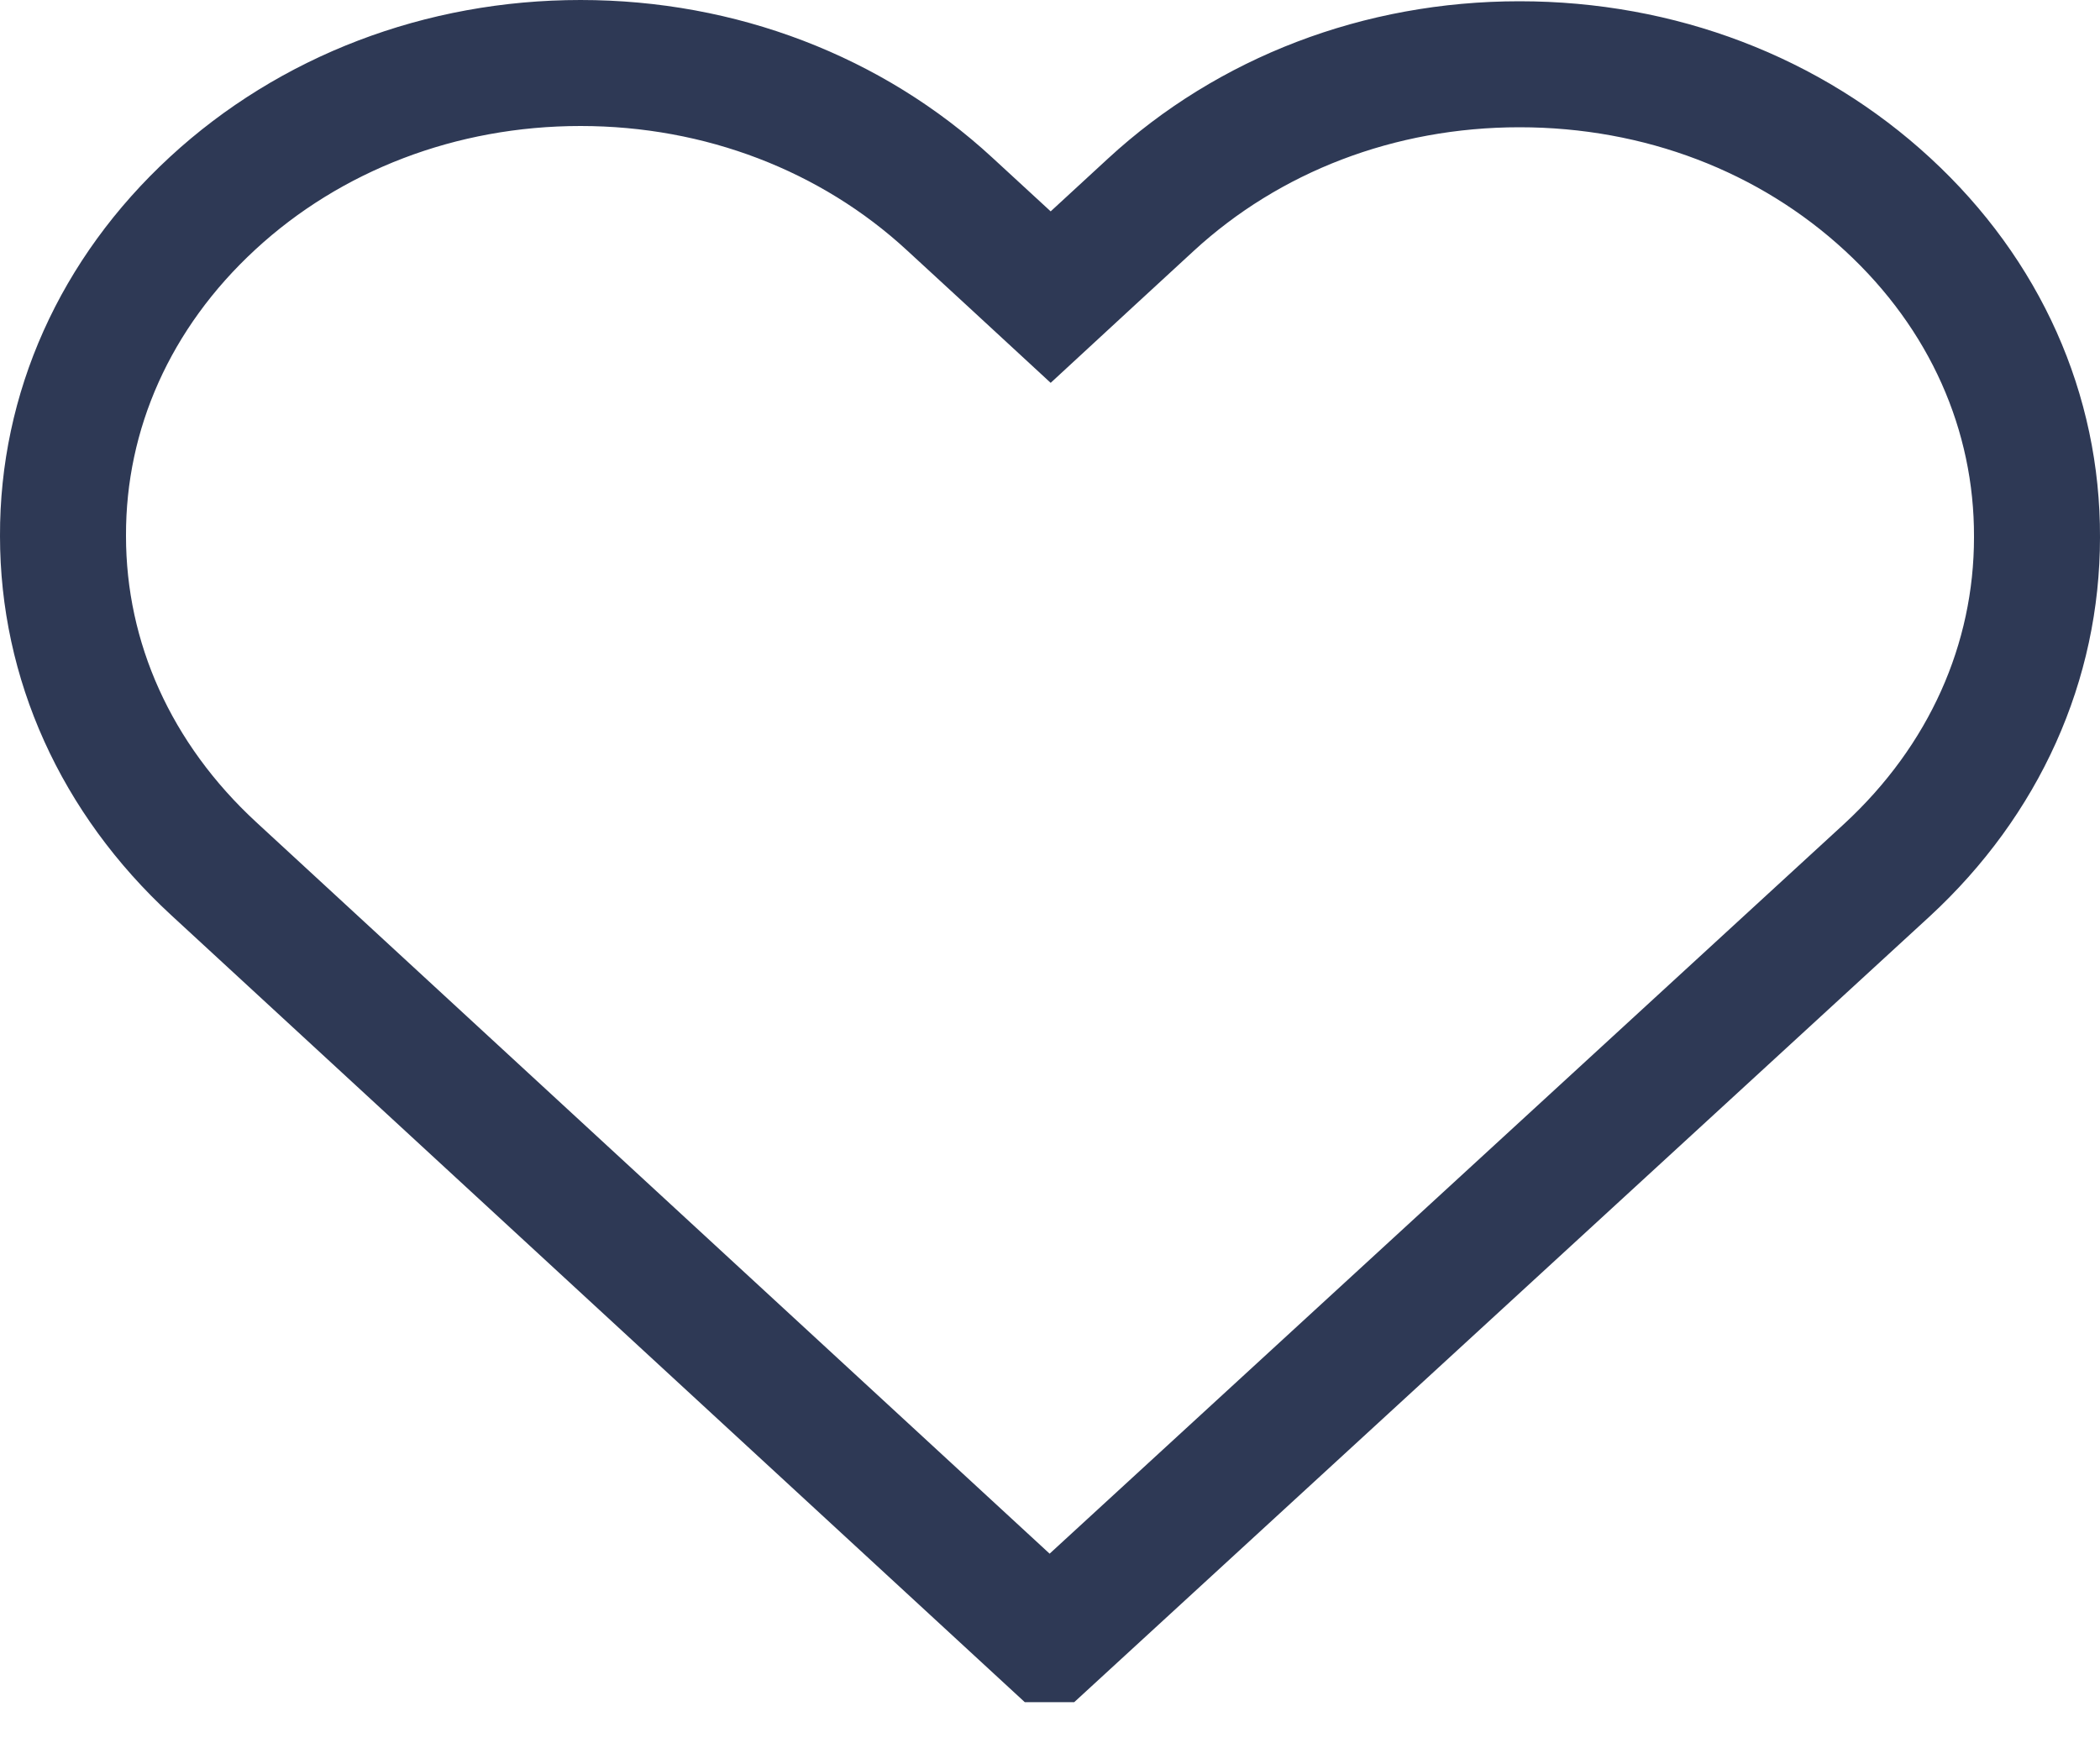
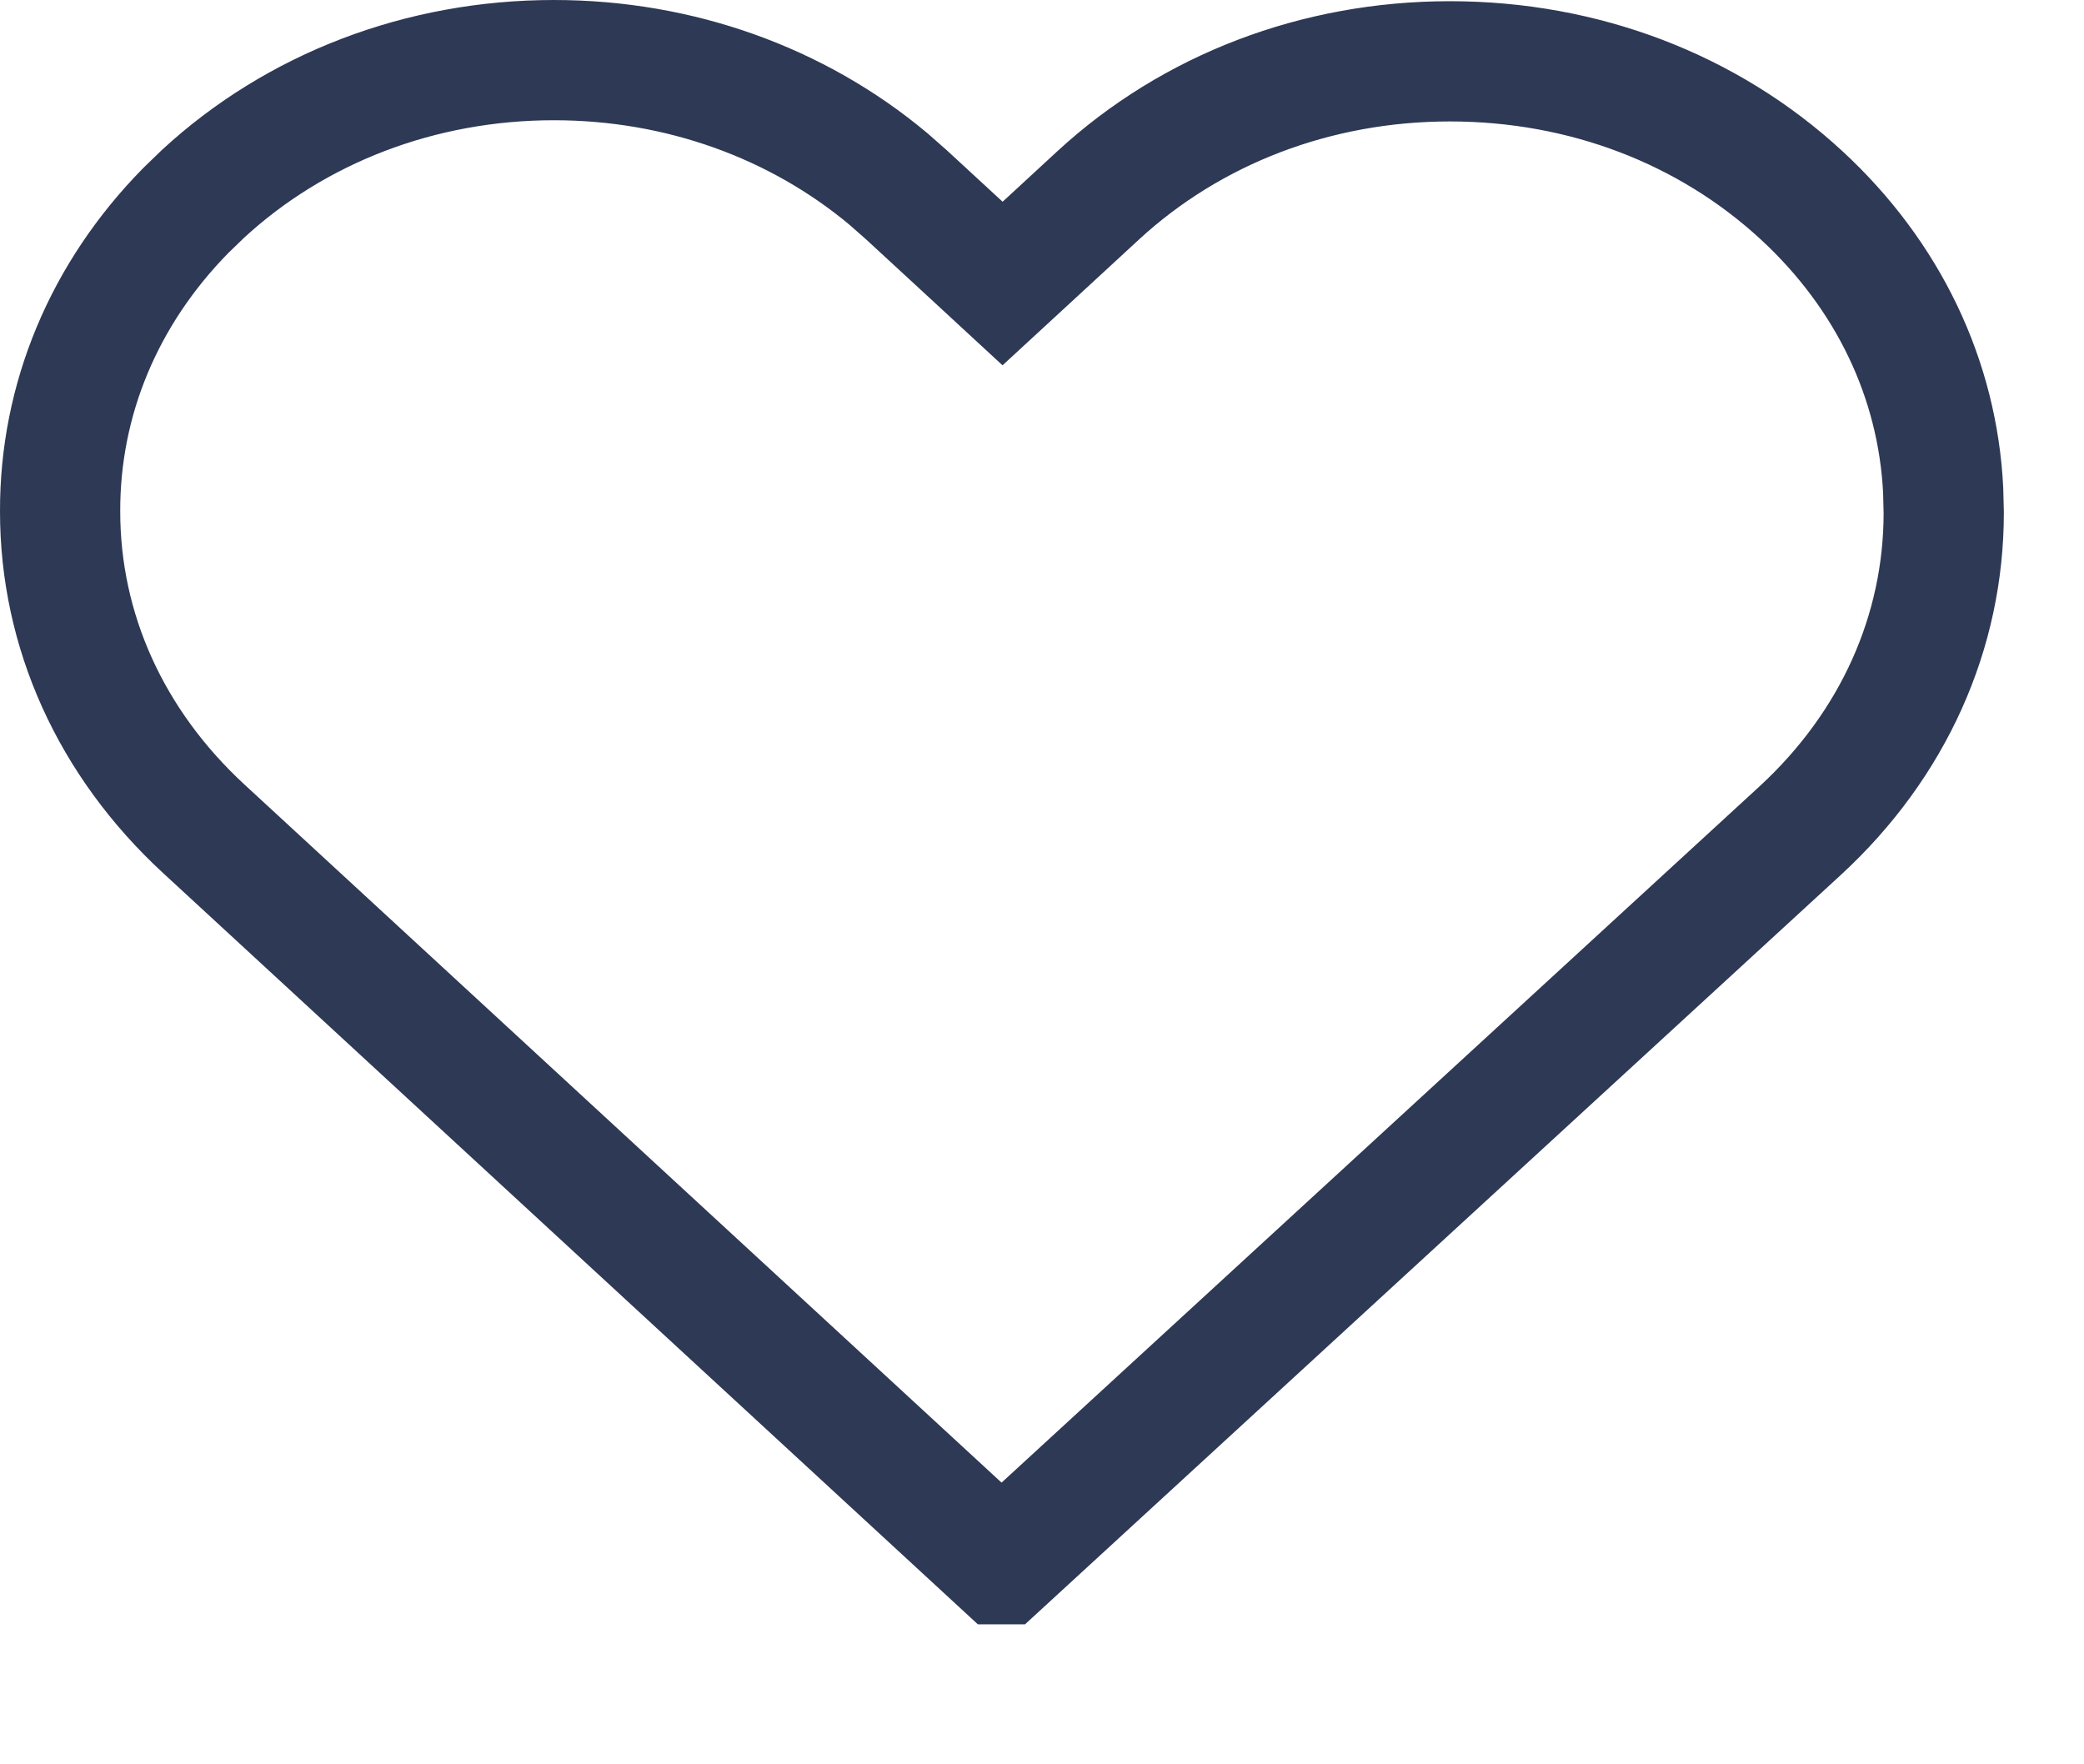
- <svg xmlns="http://www.w3.org/2000/svg" width="25" height="21" viewBox="0 0 25 21" fill="none">
-   <path d="M12 3.068L12.508 3.537L13.016 3.068L13.7 2.438C14.865 1.364 16.42 0.765 18.089 0.765C19.759 0.765 21.308 1.359 22.472 2.433C23.634 3.504 24.255 4.909 24.25 6.394V6.396C24.25 7.882 23.625 9.287 22.462 10.36C22.462 10.36 22.462 10.36 22.462 10.36L12.496 19.514C12.495 19.514 12.495 19.514 12.494 19.514L12.493 19.514L2.544 10.341C1.379 9.267 0.75 7.865 0.75 6.382L0.75 6.379C0.745 4.896 1.37 3.49 2.533 2.418C3.692 1.349 5.247 0.75 6.911 0.75C8.58 0.75 10.14 1.353 11.305 2.428L12 3.068Z" stroke="#2E3955" stroke-width="1.5" />
+ <svg xmlns="http://www.w3.org/2000/svg" width="26" height="22" viewBox="0 0 26 22" fill="none">
+   <path d="M0.75 6.38C0.746 4.989 1.294 3.666 2.321 2.623L2.533 2.418C3.693 1.349 5.247 0.75 6.911 0.75C8.475 0.75 9.944 1.28 11.082 2.231L11.306 2.428L12 3.068L12.508 3.537L13.017 3.068L13.7 2.438C14.865 1.364 16.42 0.765 18.089 0.765C19.759 0.765 21.308 1.359 22.473 2.433C23.562 3.437 24.174 4.734 24.243 6.116L24.25 6.395V6.396C24.25 7.882 23.625 9.287 22.463 10.359L12.496 19.514H12.493L2.544 10.341C1.379 9.267 0.75 7.865 0.75 6.382V6.38Z" stroke="#2E3955" stroke-width="1.5" />
</svg>
